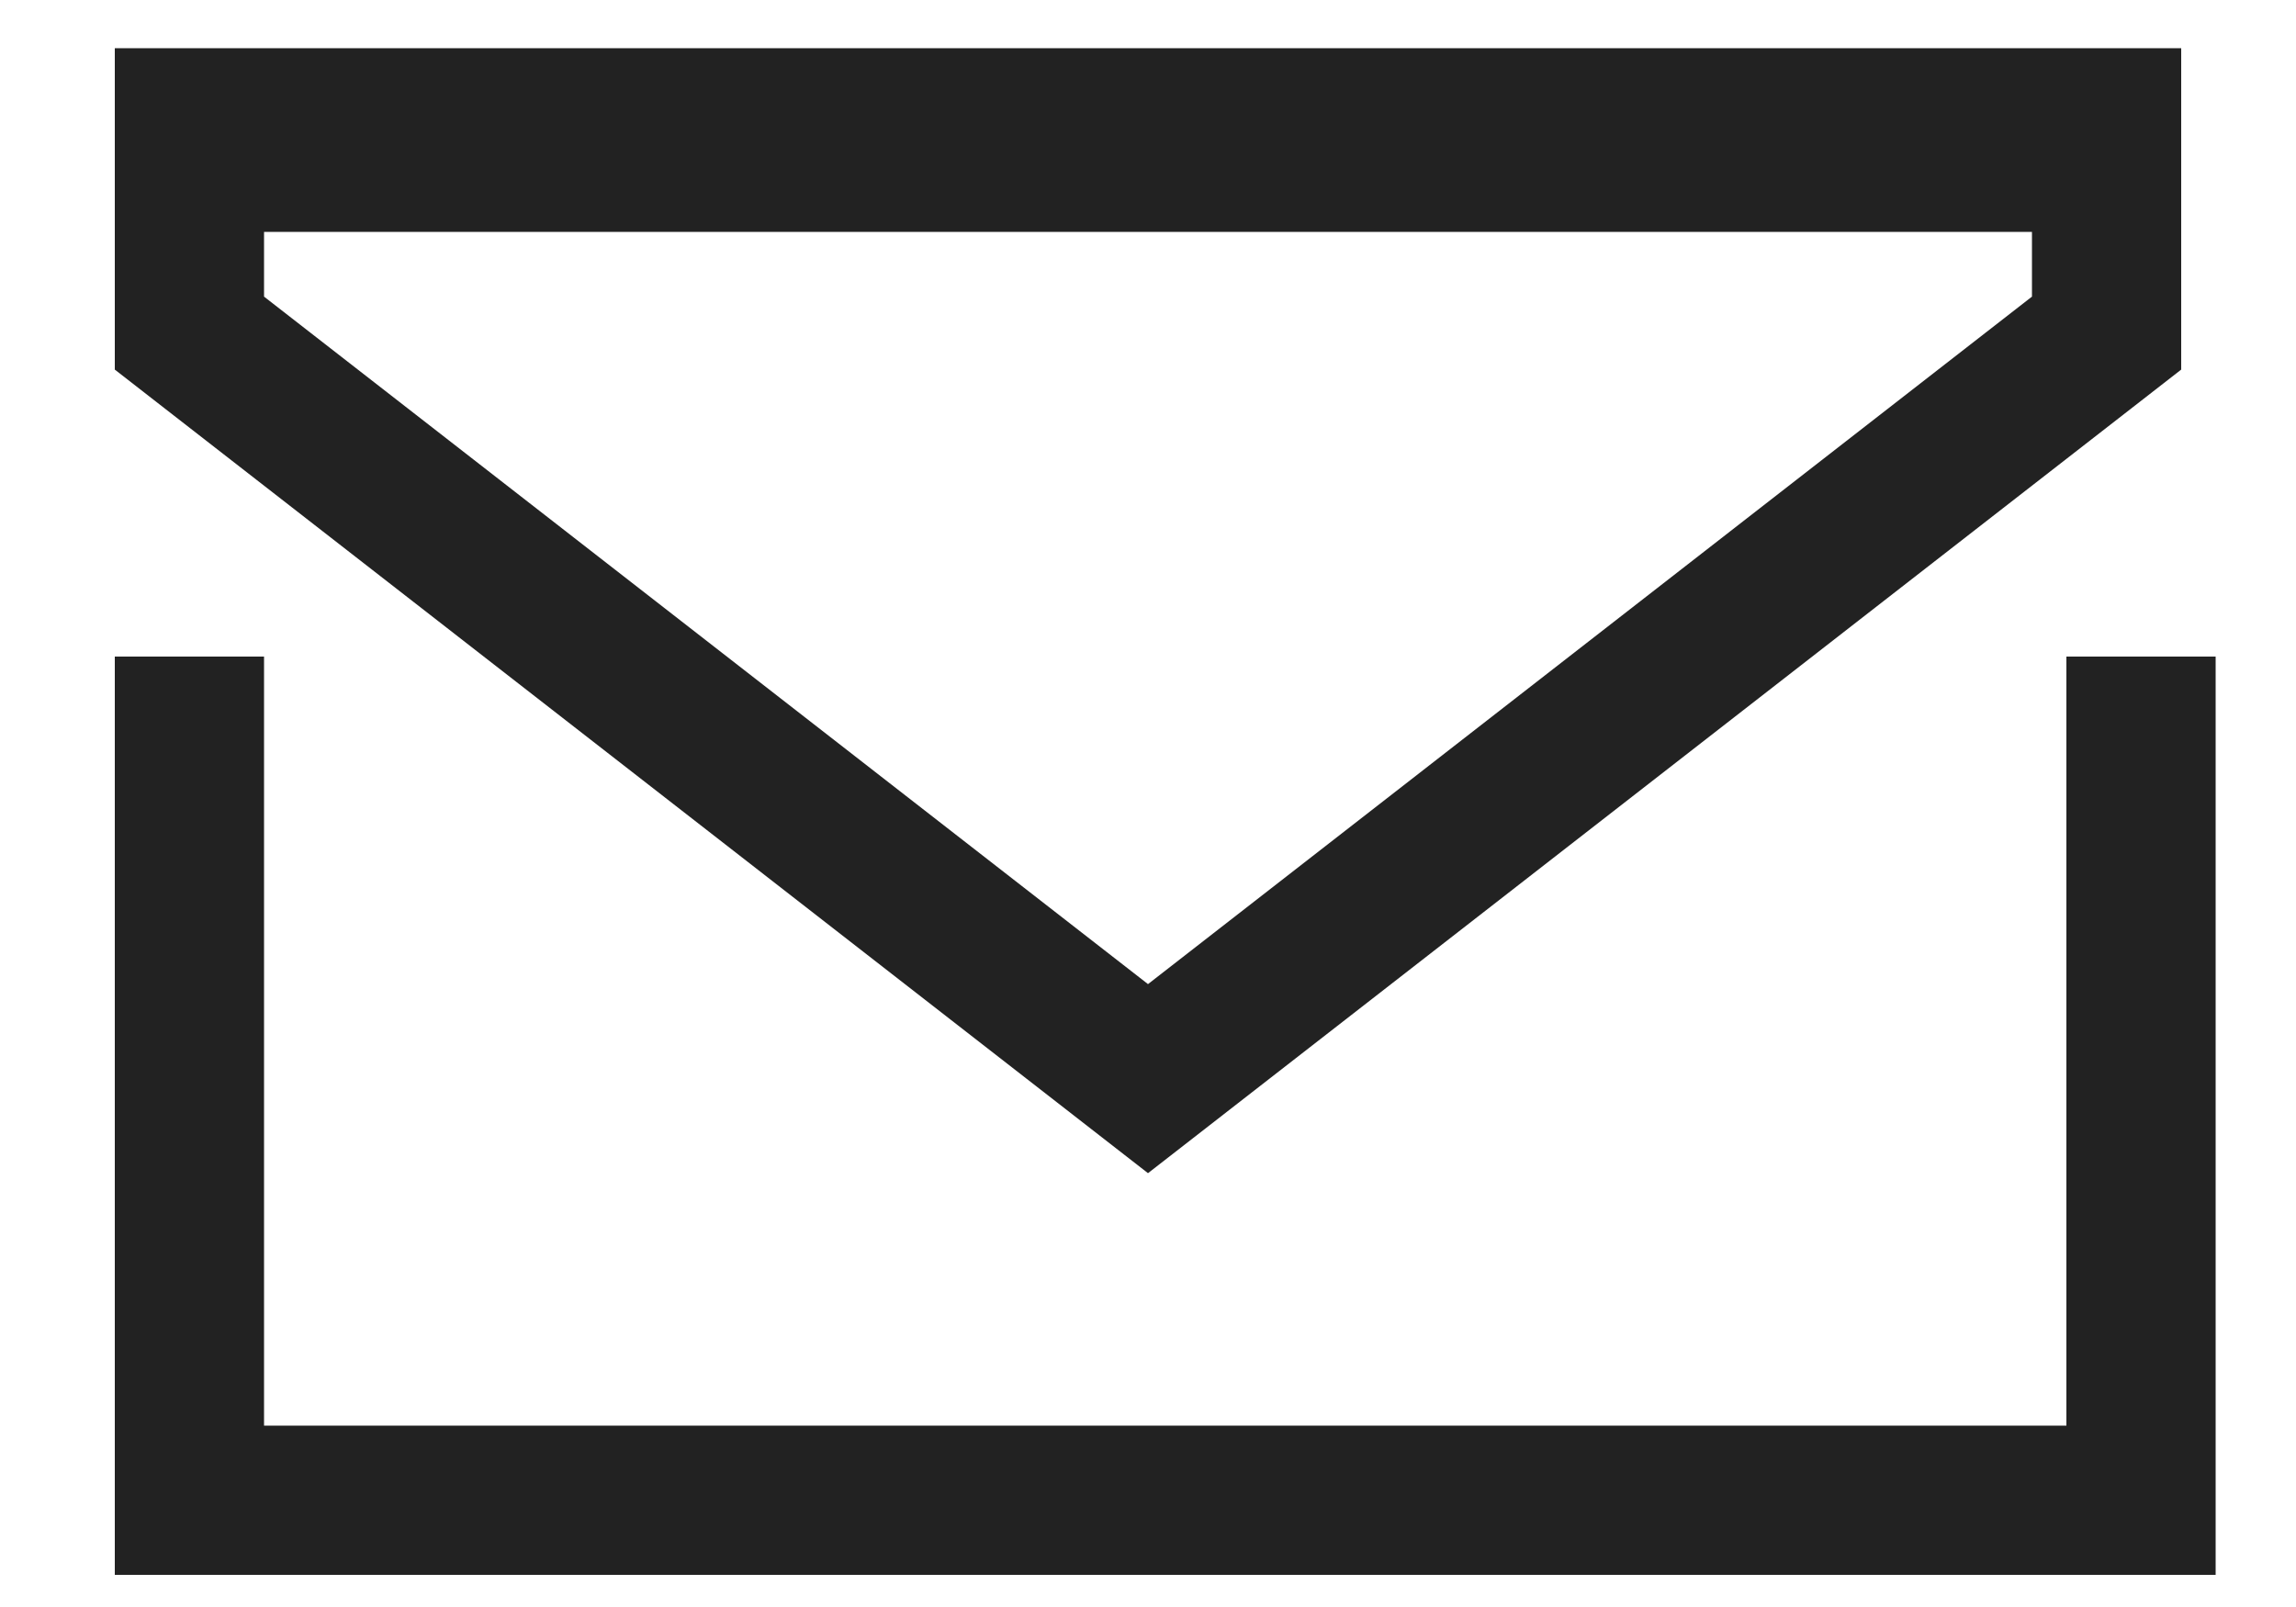
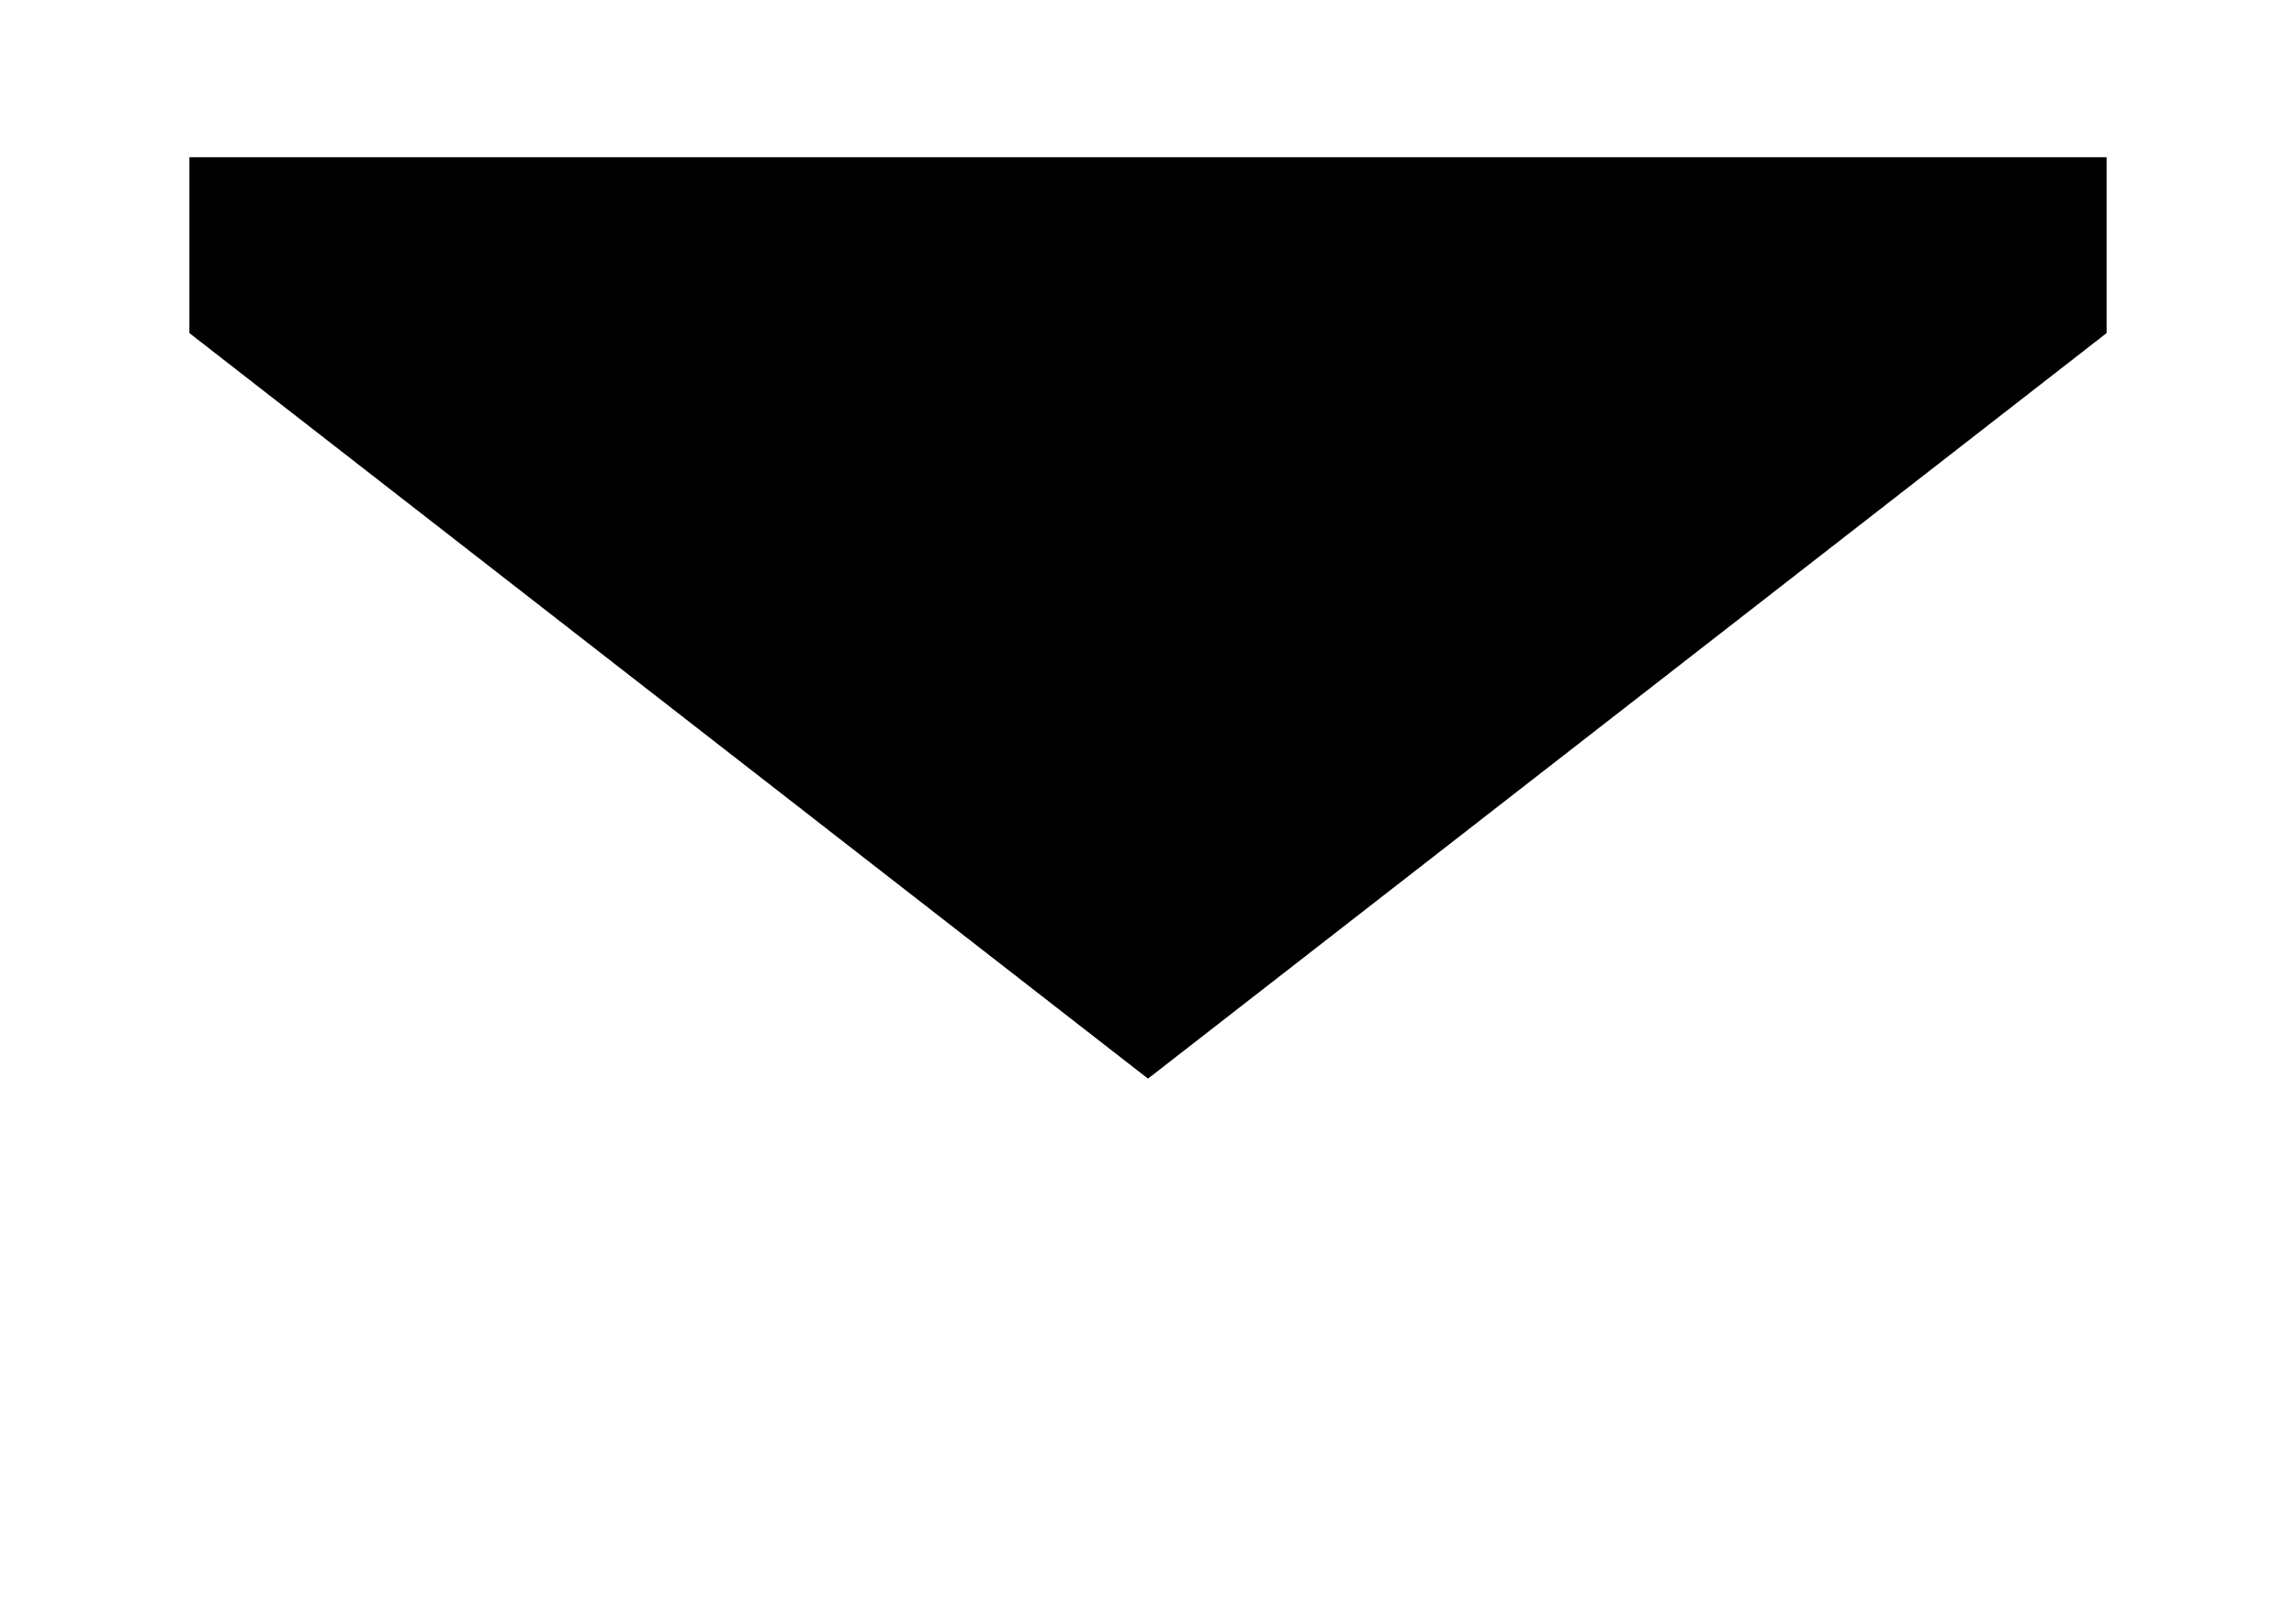
- <svg xmlns="http://www.w3.org/2000/svg" width="20" height="14" viewBox="0 0 20 14" fill="none">
-   <line x1="1.65" y1="5.72" x2="1.65" y2="13.72" stroke="#222222" stroke-width="1.3" />
-   <line x1="18.65" y1="5.72" x2="18.65" y2="13.72" stroke="#222222" stroke-width="1.3" />
-   <line x1="1" y1="13.07" x2="19" y2="13.07" stroke="#222222" stroke-width="1.3" />
-   <line x1="1" y1="1.07" x2="19" y2="1.07" stroke="#222222" stroke-width="1.3" />
-   <path d="M18.35 2.902L10 9.397L1.65 2.902V1.37H4.5L10 1.37H15H18.35V2.902Z" stroke="#222222" stroke-width="1.3" />
+ <svg viewBox="0 0 20 14">
+   <line x1="1.65" y1="5.72" x2="1.65" y2="13.72" />
+   <line x1="18.65" y1="5.72" x2="18.65" y2="13.72" />
+   <line x1="1" y1="13.07" x2="19" y2="13.07" />
+   <line x1="1" y1="1.07" x2="19" y2="1.07" />
+   <path d="M18.35 2.902L10 9.397L1.65 2.902V1.37H4.5L10 1.37H15H18.35V2.902Z" />
</svg>
